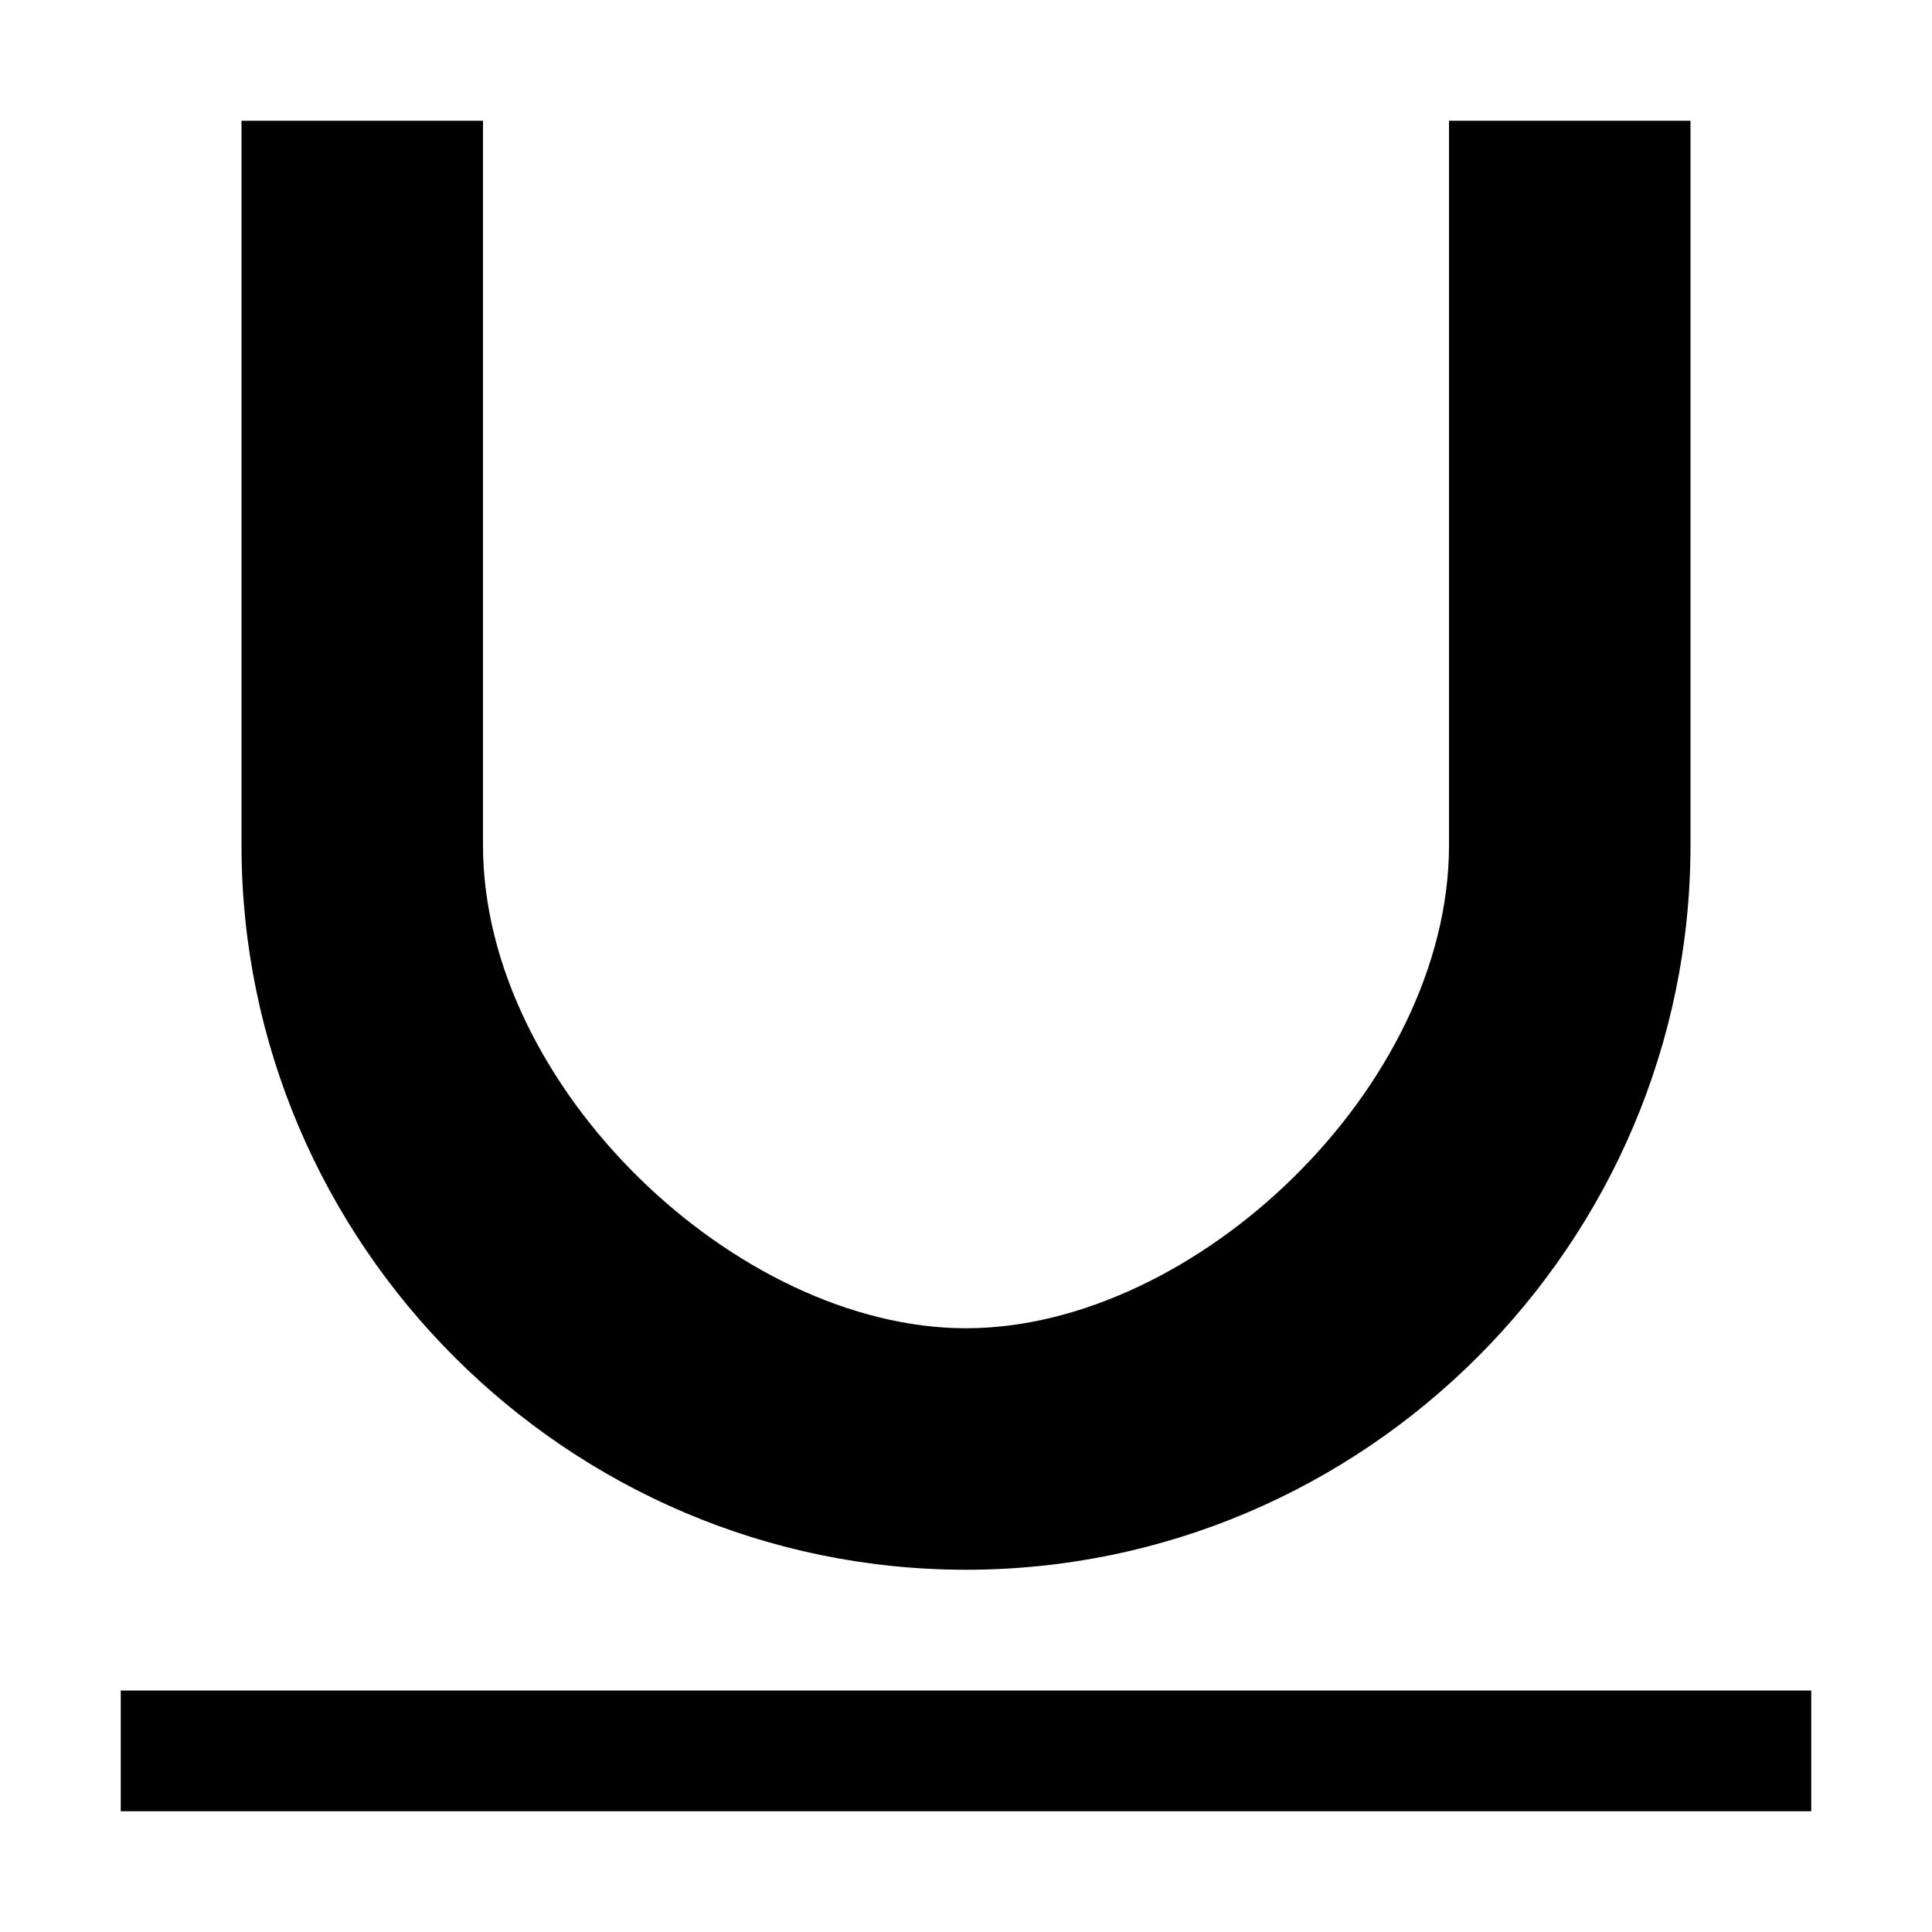
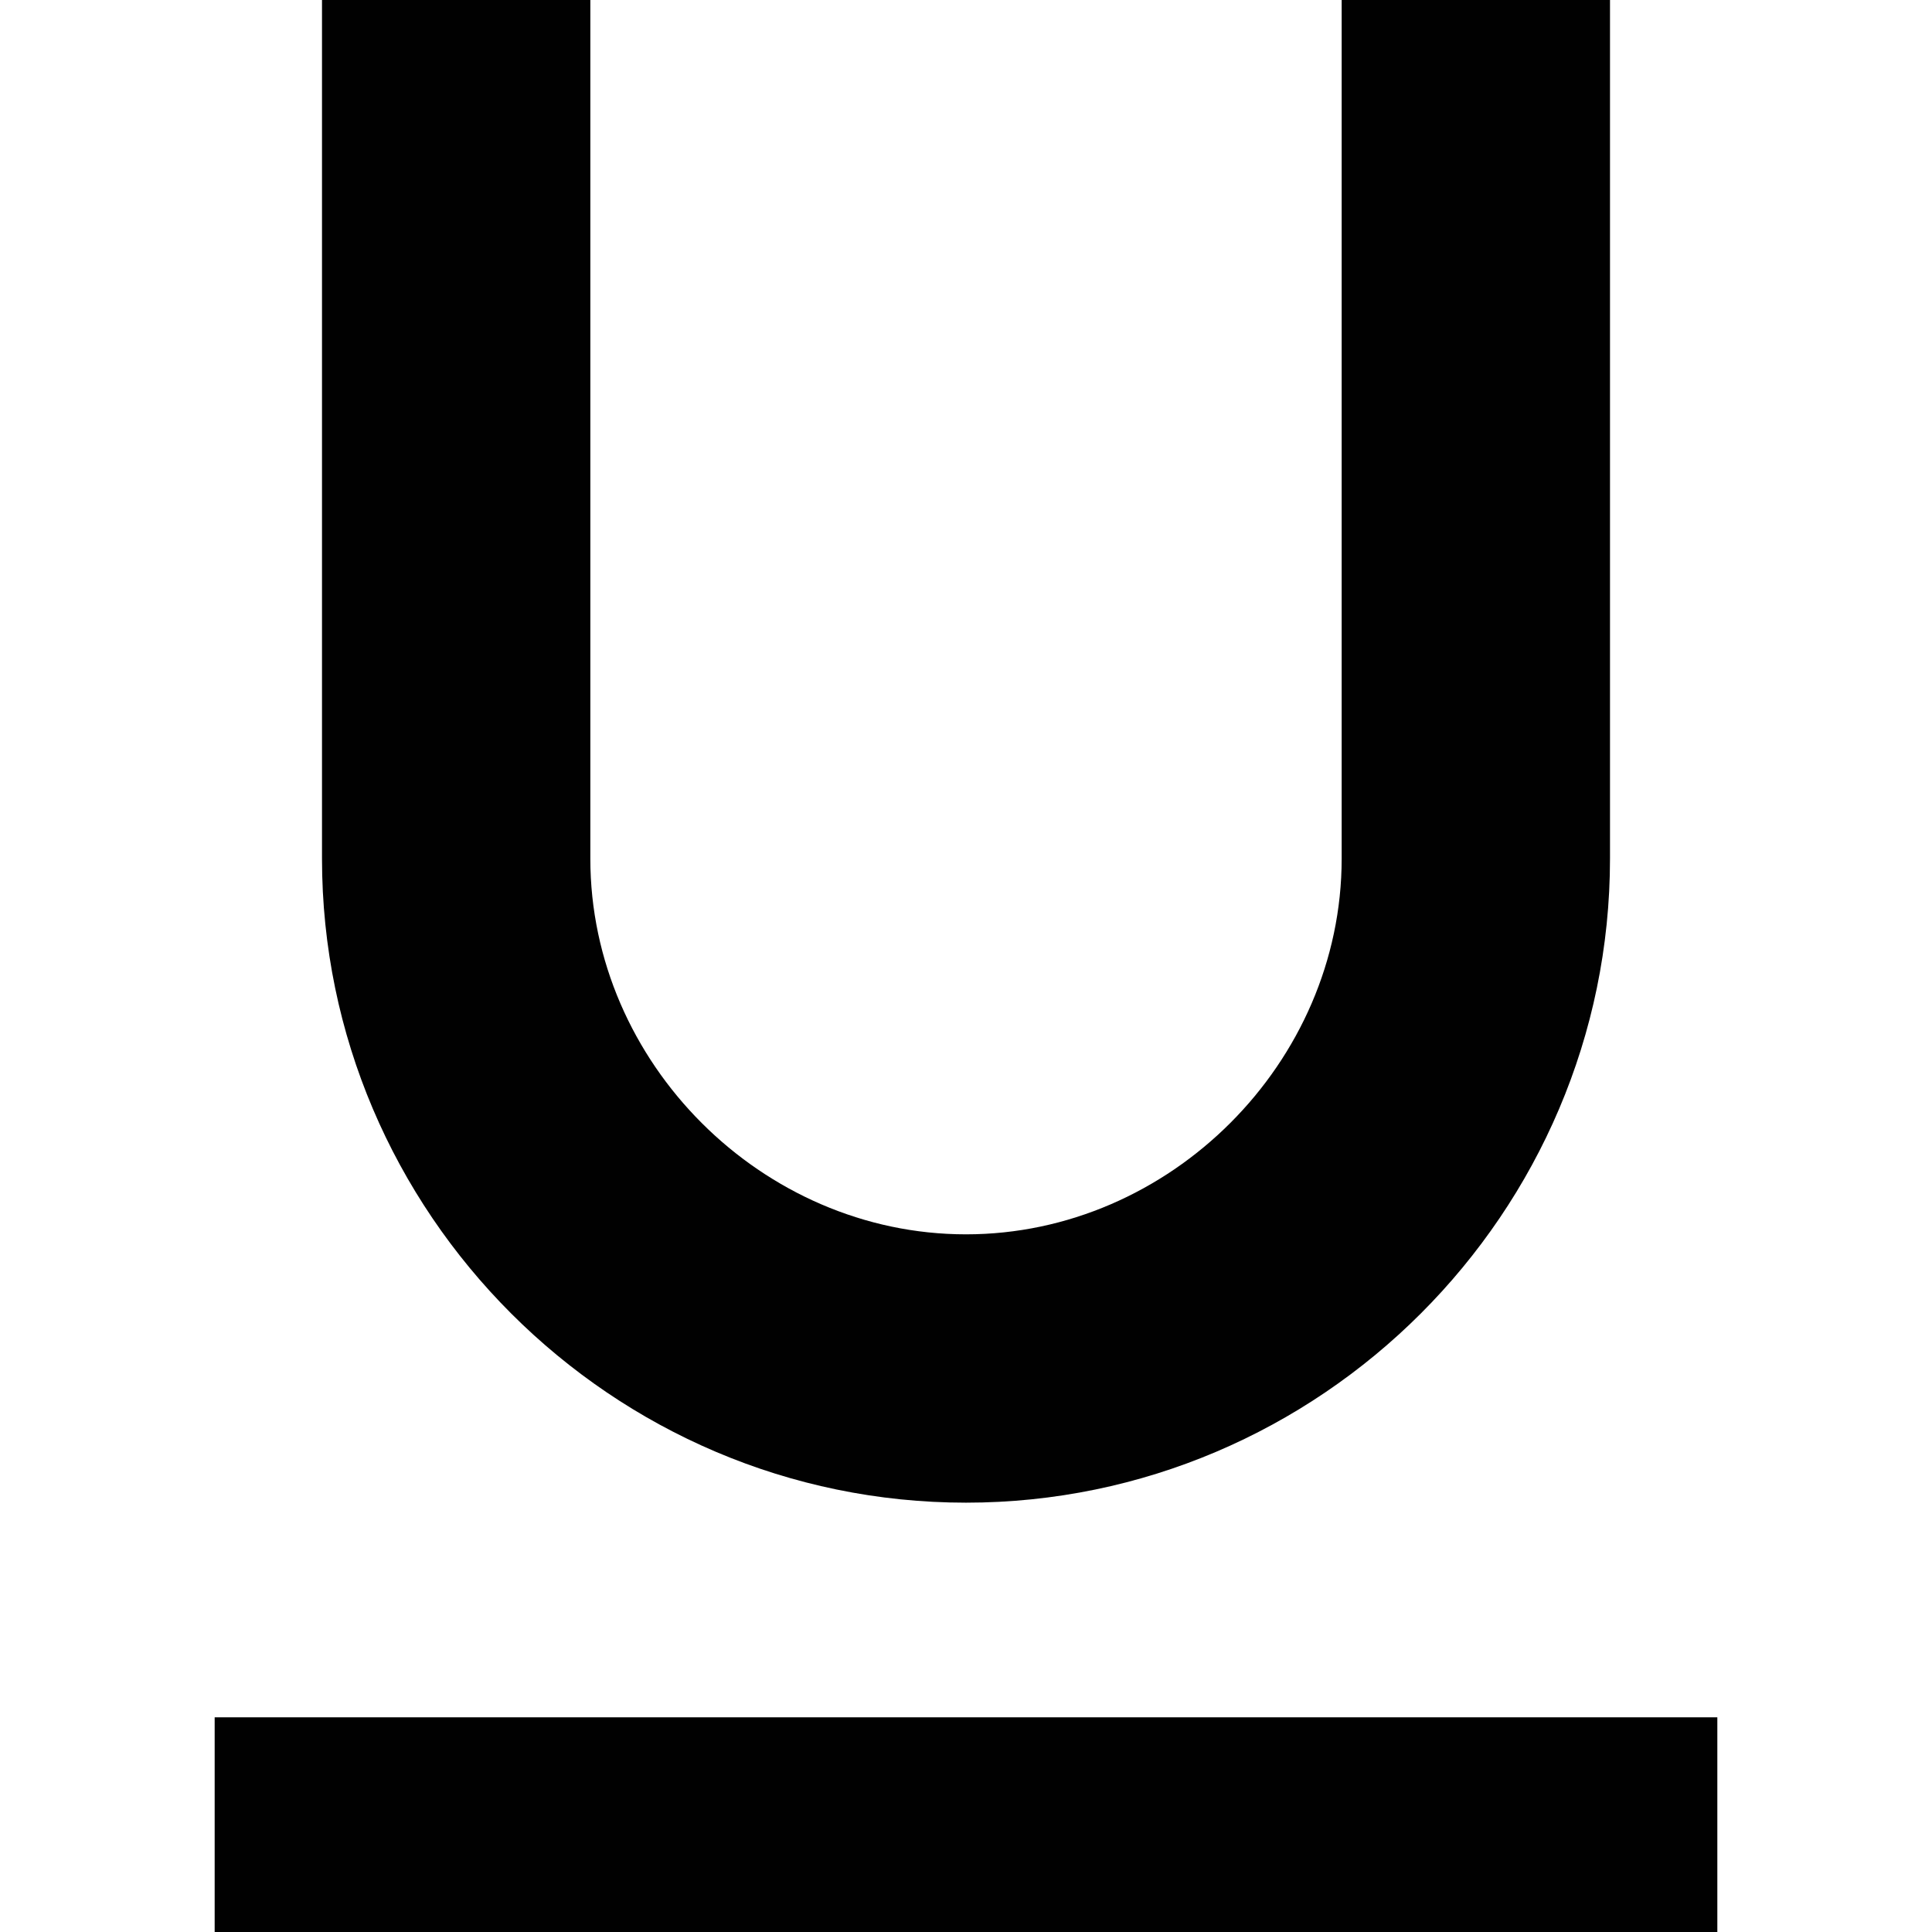
- <svg xmlns="http://www.w3.org/2000/svg" version="1.1" id="_x31_" x="0px" y="0px" viewBox="0 0 16 16" style="enable-background:new 0 0 16 16;" xml:space="preserve">
-   <g id="_x32_">
-     <path id="_x33_" d="M8,13c3.3,0,6-2.7,6-6V1h-2v6c0,2-2.1,4-4,4c-1.9,0-4-2-4-4V1H2v6C2,10.3,4.7,13,8,13z M1,14v1h14v-1H1z" />
-   </g>
+ <svg xmlns="http://www.w3.org/2000/svg" version="1.1" id="_x31_" x="0px" y="0px" viewBox="0 0 18 18" style="enable-background:new 0 0 18 18;" xml:space="preserve">
+   <style type="text/css">
+ 	.st0{fill:#010101;}
+ </style>
+   <path id="_x32_" class="st0" d="M2,18h14v-2H2V18 M9,14c3.3,0,6-2.7,6-6V0h-2.5v8c0,1.9-1.6,3.5-3.5,3.5S5.5,9.9,5.5,8V0H3v8  C3,11.3,5.7,14,9,14z" />
</svg>
